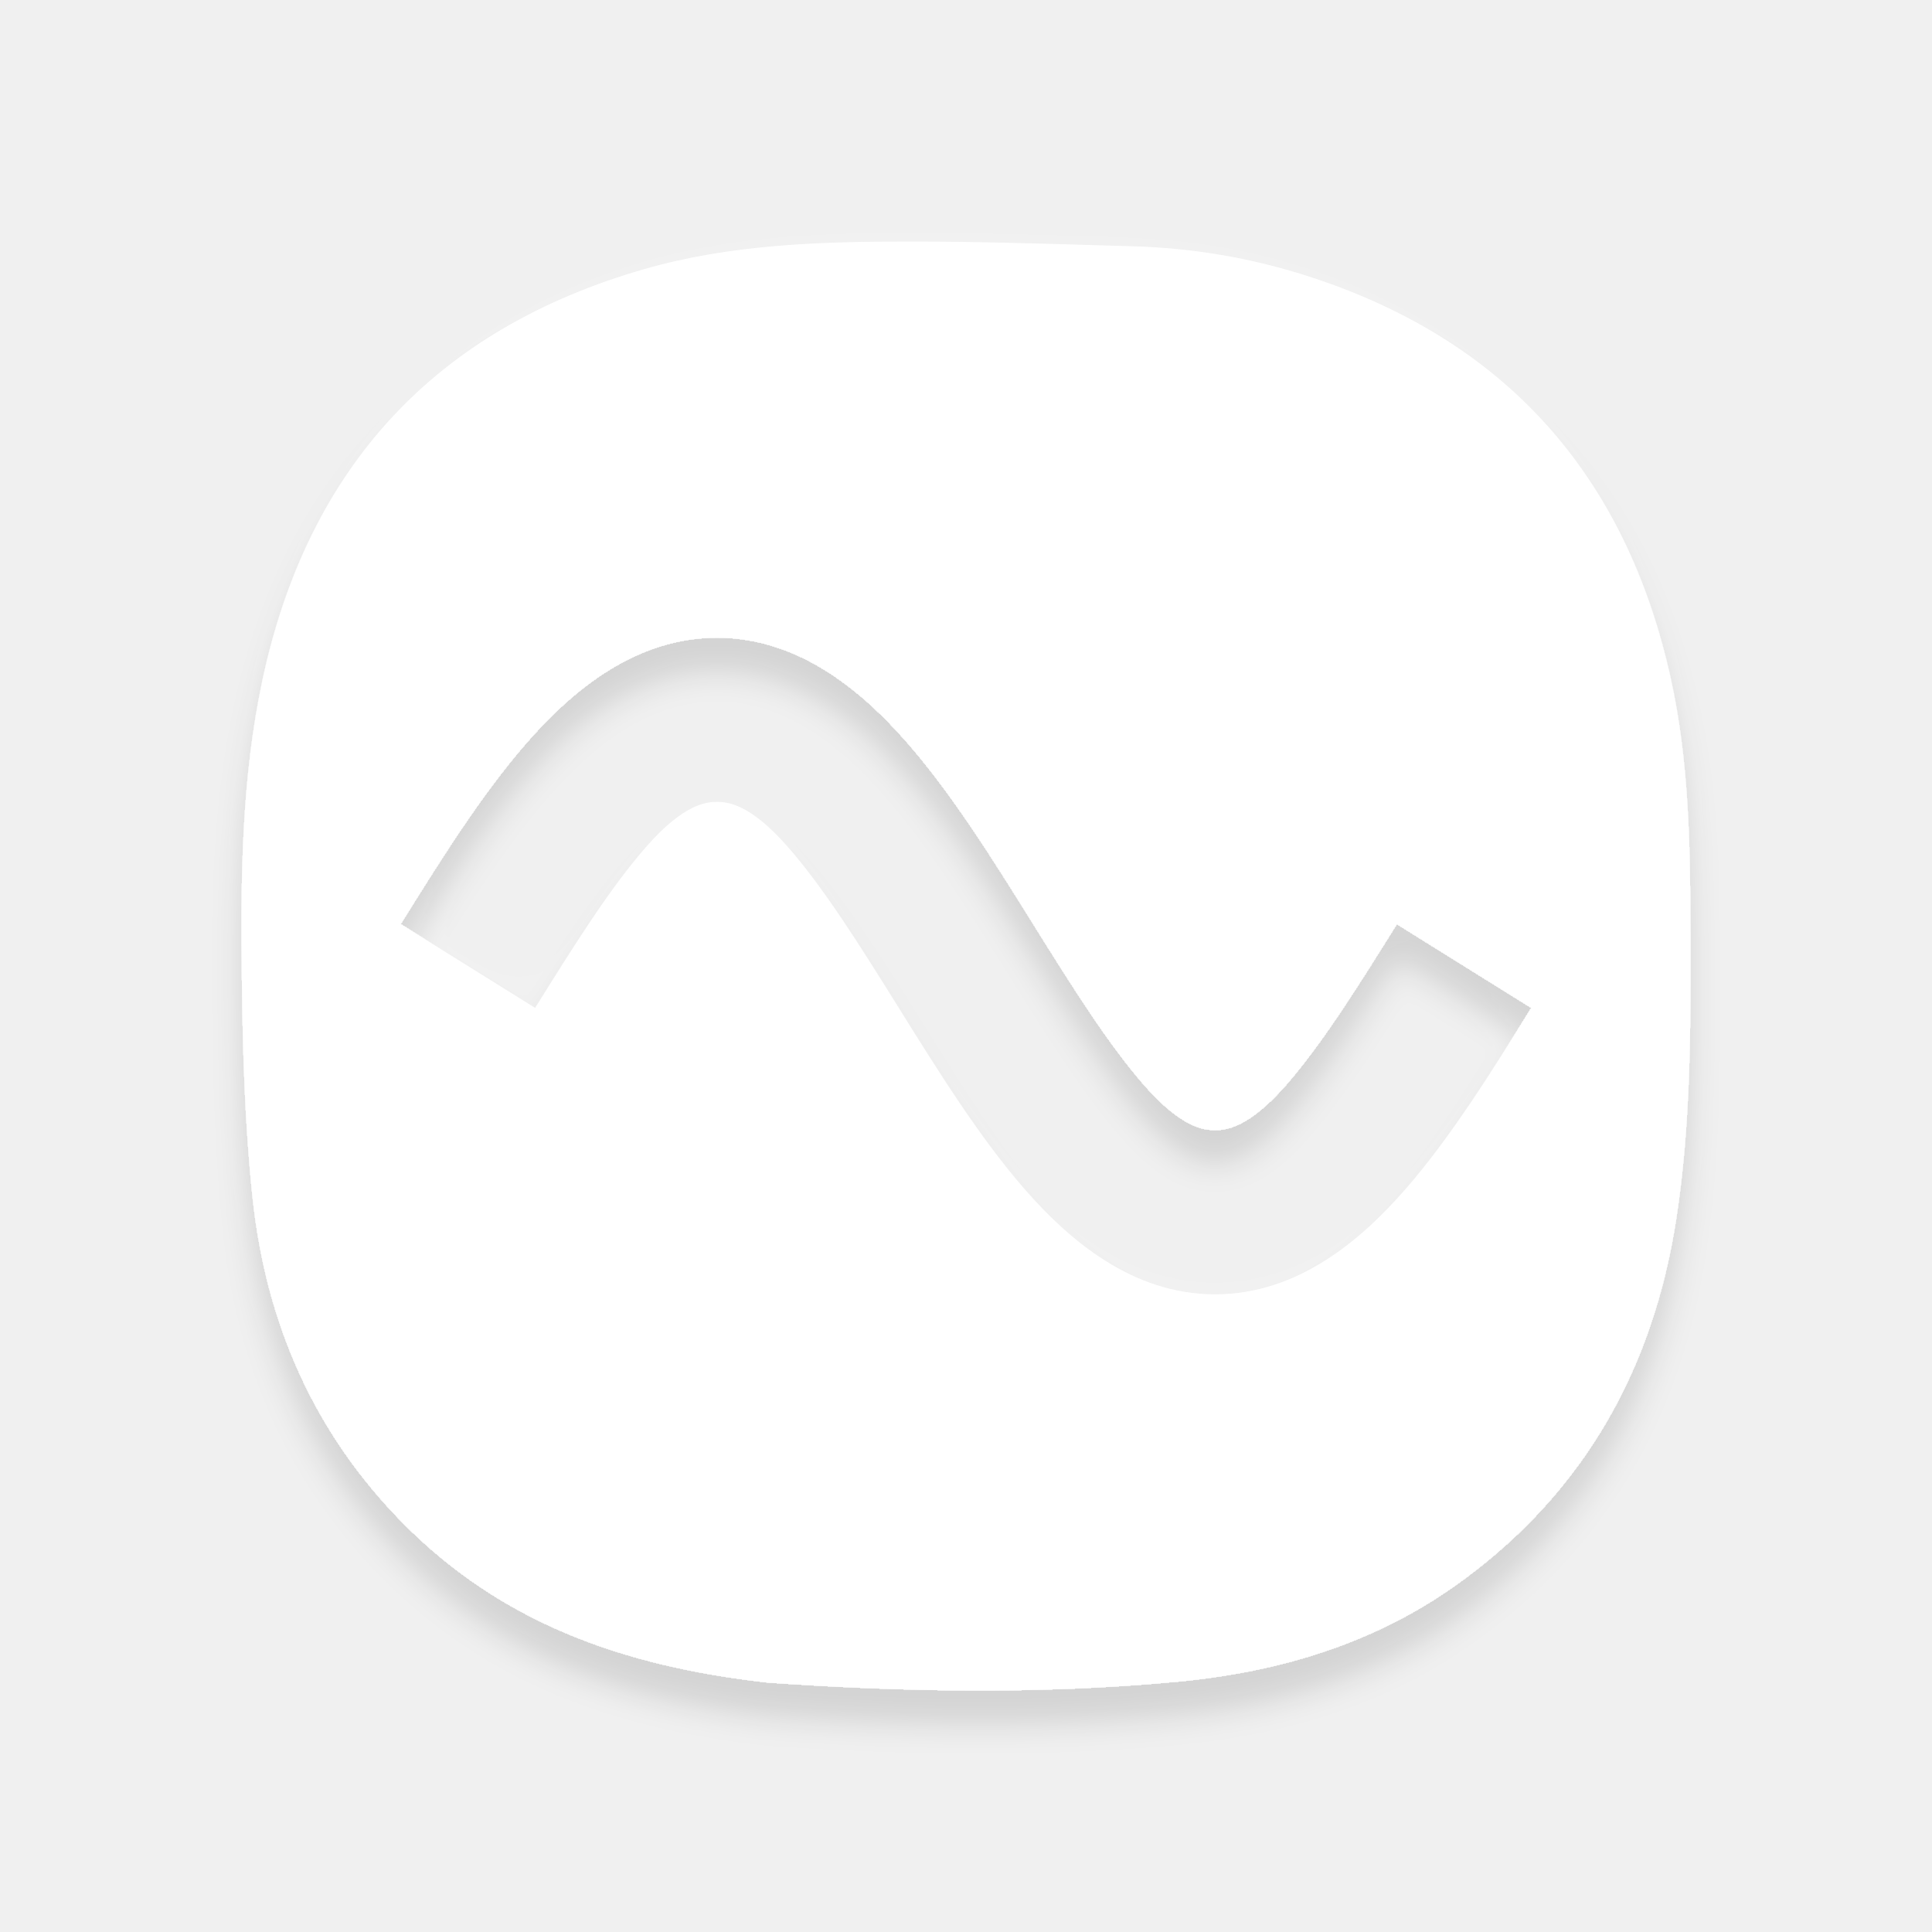
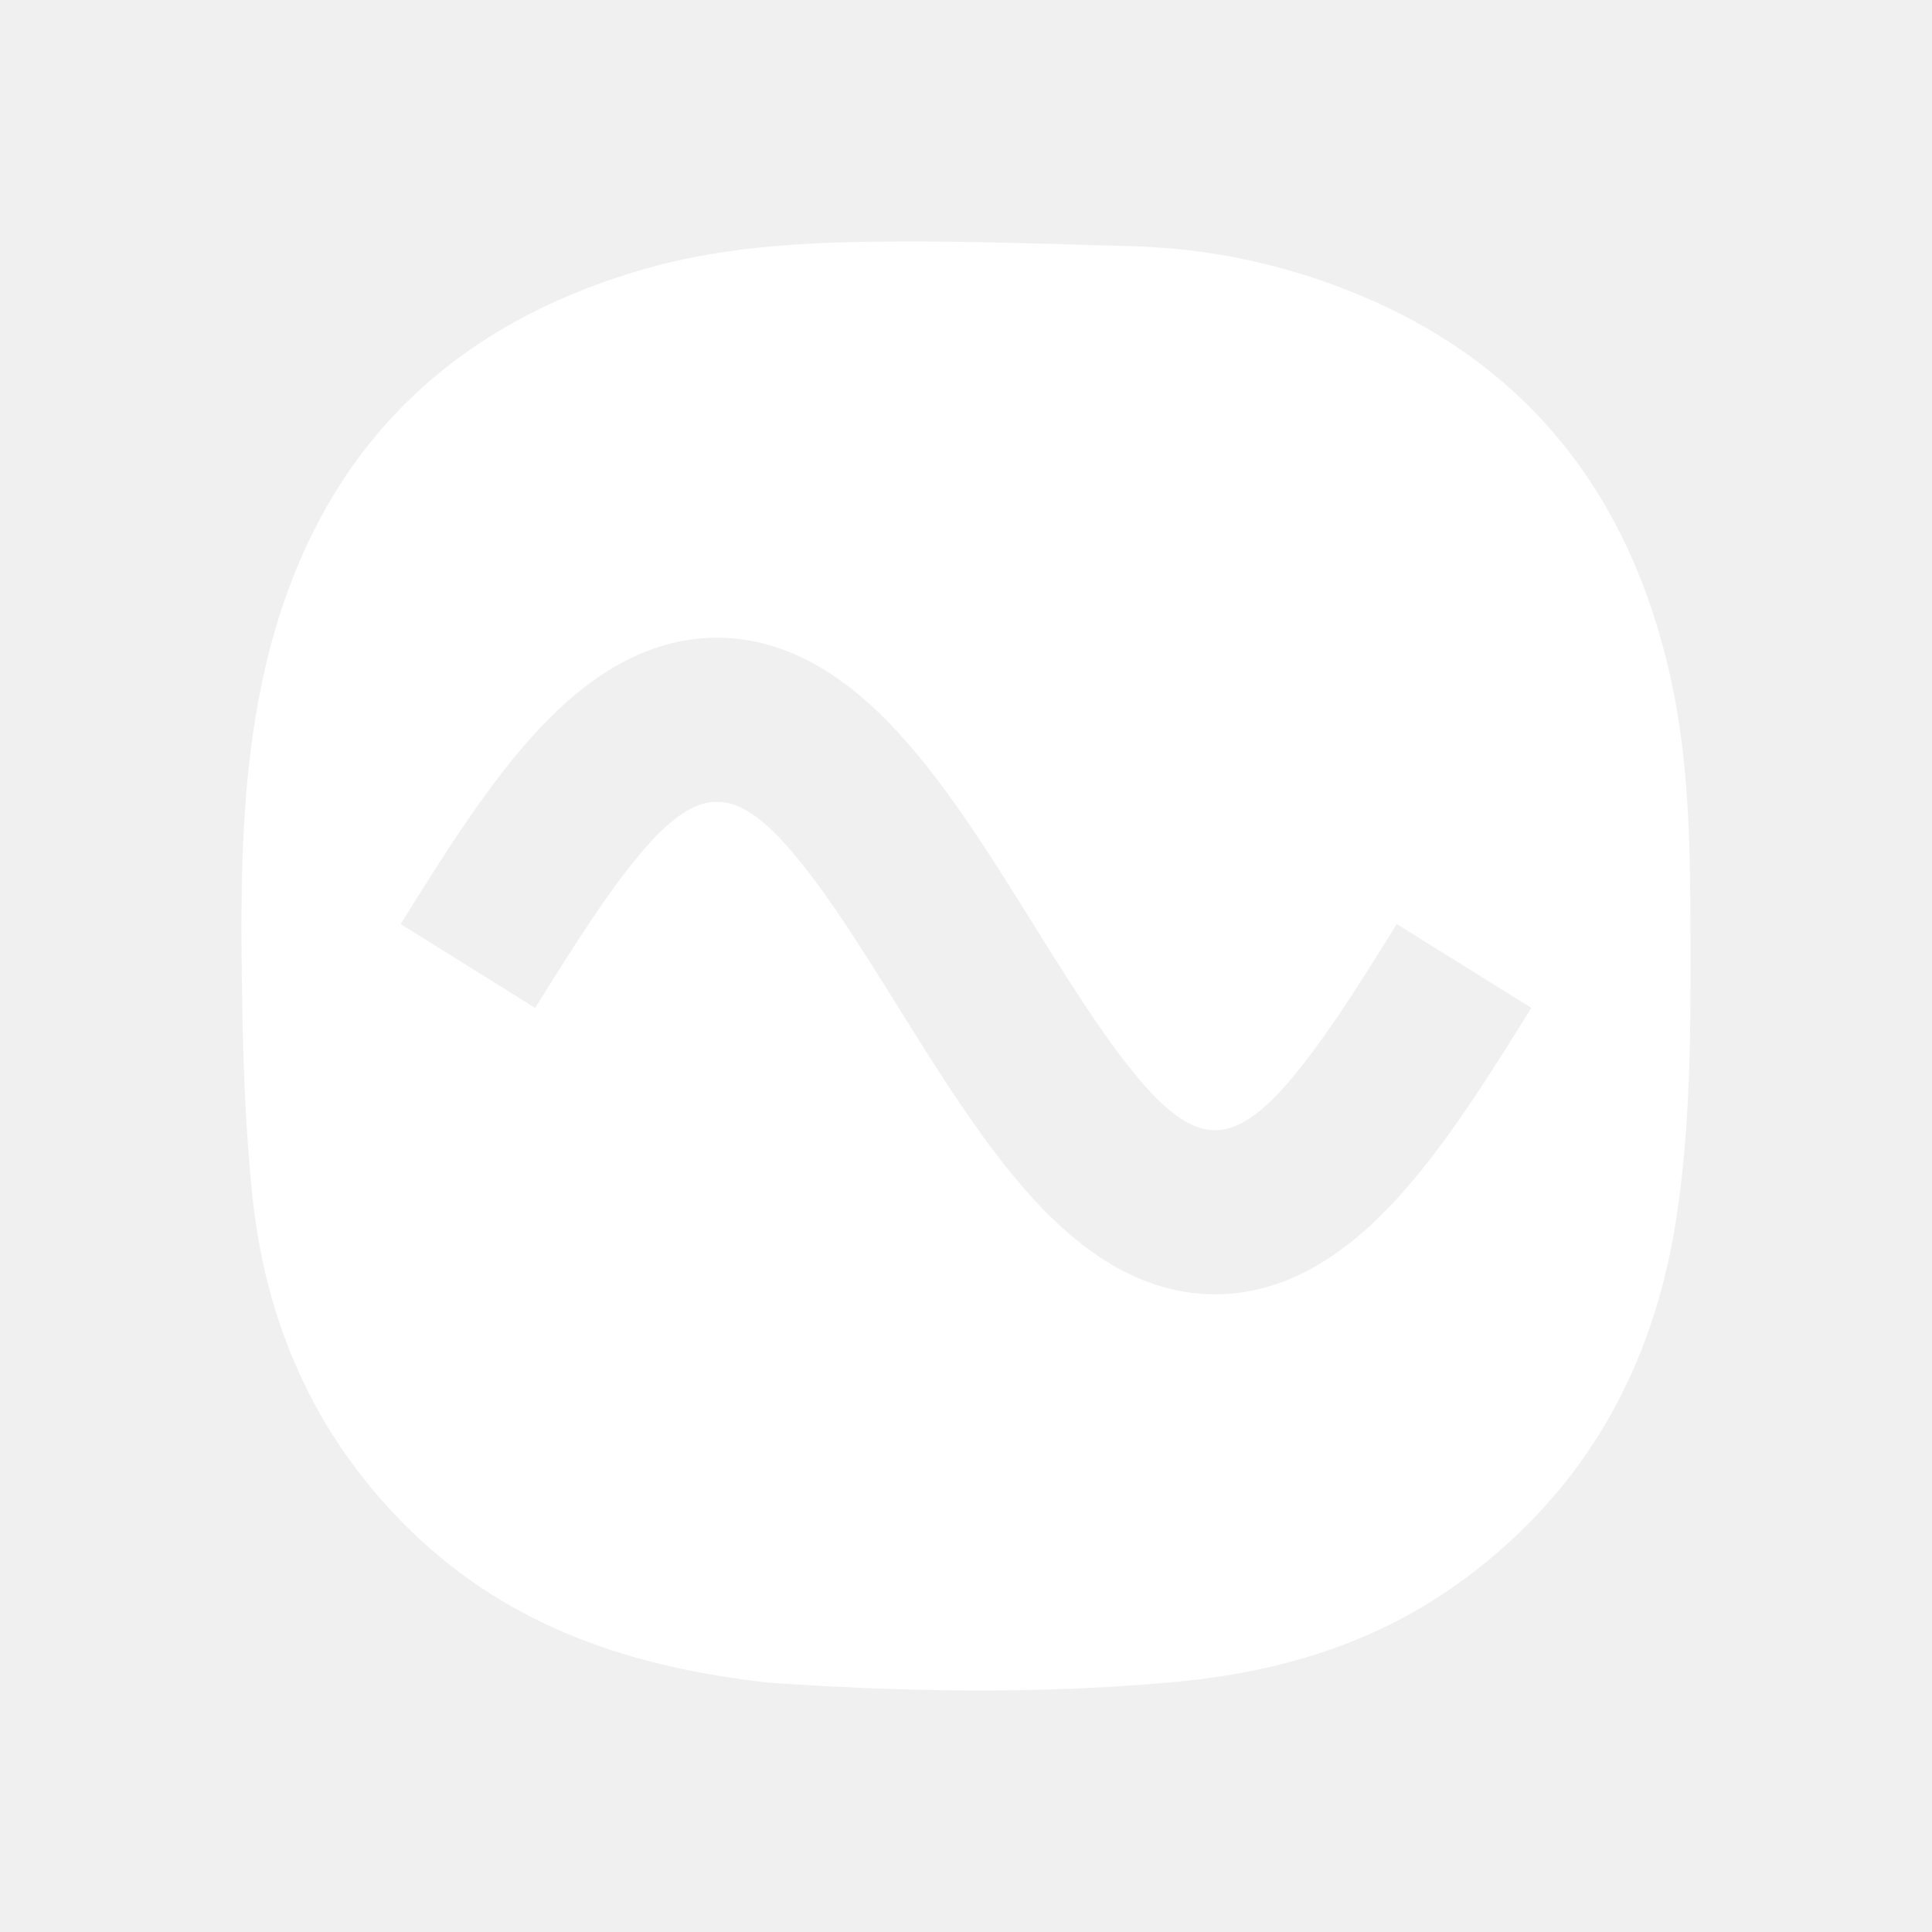
<svg xmlns="http://www.w3.org/2000/svg" width="40" height="40" viewBox="0 0 40 40" fill="none">
-   <g filter="url(#filter0_dd_338_987)">
-     <path fillRule="evenodd" clip-rule="evenodd" d="M15.943 34.841C12.844 34.499 10.359 33.567 8.351 31.541C6.496 29.666 5.507 27.386 5.23 24.803C5.071 23.311 5.026 21.802 5.008 20.301C4.981 18.217 4.997 16.127 5.435 14.076C6.379 9.667 9.017 6.807 13.36 5.565C15.112 5.065 16.925 5.003 18.732 5C20.098 4.998 21.464 5.039 22.829 5.08L23.453 5.098C24.686 5.134 25.899 5.337 27.073 5.715C31.182 7.036 33.664 9.848 34.59 14.043C34.962 15.726 34.994 17.442 34.998 19.155L34.999 19.3L34.999 19.32C35.004 21.302 35.008 23.287 34.702 25.253C34.226 28.319 32.822 30.843 30.301 32.704C28.532 34.011 26.508 34.619 24.353 34.82C21.441 35.094 18.525 35.018 15.94 34.839L15.943 34.841ZM11.08 20.868C11.904 19.546 12.635 18.382 13.376 17.535C14.154 16.645 14.621 16.602 14.844 16.602C15.066 16.602 15.534 16.645 16.312 17.535C17.053 18.382 17.784 19.546 18.608 20.868L18.65 20.936L18.65 20.936C19.423 22.175 20.285 23.558 21.218 24.625C22.131 25.669 23.438 26.797 25.156 26.797C26.875 26.797 28.182 25.669 29.095 24.625C30.028 23.558 30.89 22.175 31.662 20.936L31.662 20.936L31.662 20.936L31.705 20.868L28.92 19.132C28.096 20.454 27.365 21.618 26.625 22.465C25.846 23.355 25.379 23.398 25.156 23.398C24.934 23.398 24.466 23.355 23.688 22.465C22.948 21.618 22.216 20.454 21.392 19.132L21.35 19.064C20.577 17.825 19.715 16.442 18.782 15.375C17.869 14.331 16.563 13.203 14.844 13.203C13.125 13.203 11.818 14.331 10.906 15.375C9.972 16.442 9.11 17.825 8.338 19.064L8.295 19.132L11.08 20.868Z" fill="white" />
-   </g>
-   <defs>
-     <filter id="filter0_dd_338_987" x="3.569" y="3.093" width="32.861" height="33.225" filterUnits="userSpaceOnUse" color-interpolation-filters="sRGB">
-       <feFlood flood-opacity="0" result="BackgroundImageFix" />
-       <feColorMatrix in="SourceAlpha" type="matrix" values="0 0 0 0 0 0 0 0 0 0 0 0 0 0 0 0 0 0 127 0" result="hardAlpha" />
-       <feOffset dy="0.694" />
-       <feGaussianBlur stdDeviation="0.312" />
-       <feComposite in2="hardAlpha" operator="out" />
-       <feColorMatrix type="matrix" values="0 0 0 0 0 0 0 0 0 0 0 0 0 0 0 0 0 0 0.12 0" />
-       <feBlend mode="normal" in2="BackgroundImageFix" result="effect1_dropShadow_338_987" />
-       <feColorMatrix in="SourceAlpha" type="matrix" values="0 0 0 0 0 0 0 0 0 0 0 0 0 0 0 0 0 0 127 0" result="hardAlpha" />
-       <feOffset dy="-0.477" />
-       <feGaussianBlur stdDeviation="0.715" />
-       <feComposite in2="hardAlpha" operator="out" />
-       <feColorMatrix type="matrix" values="0 0 0 0 1 0 0 0 0 1 0 0 0 0 1 0 0 0 0.05 0" />
-       <feBlend mode="normal" in2="effect1_dropShadow_338_987" result="effect2_dropShadow_338_987" />
-       <feBlend mode="normal" in="SourceGraphic" in2="effect2_dropShadow_338_987" result="shape" />
-     </filter>
-   </defs>
+   <path fill-rule="evenodd" clip-rule="evenodd" d="M15.943 34.841C12.844 34.499 10.359 33.567 8.351 31.541C6.496 29.666 5.507 27.386 5.23 24.803C5.071 23.311 5.026 21.802 5.008 20.301C4.981 18.217 4.997 16.127 5.435 14.076C6.379 9.667 9.017 6.807 13.36 5.565C15.112 5.065 16.925 5.003 18.732 5C20.098 4.998 21.464 5.039 22.829 5.08L23.453 5.098C24.686 5.134 25.899 5.337 27.073 5.715C31.182 7.036 33.664 9.848 34.59 14.043C34.962 15.726 34.994 17.442 34.998 19.155L34.999 19.3L34.999 19.32C35.004 21.302 35.008 23.287 34.702 25.253C34.226 28.319 32.822 30.843 30.301 32.704C28.532 34.011 26.508 34.619 24.353 34.82C21.441 35.094 18.525 35.018 15.94 34.839L15.943 34.841ZM11.08 20.868C11.904 19.546 12.635 18.382 13.376 17.535C14.154 16.645 14.621 16.602 14.844 16.602C15.066 16.602 15.534 16.645 16.312 17.535C17.052 18.382 17.784 19.546 18.608 20.868L18.65 20.936L18.65 20.936C19.423 22.175 20.285 23.558 21.218 24.625C22.131 25.669 23.438 26.797 25.156 26.797C26.875 26.797 28.182 25.669 29.095 24.625C30.028 23.558 30.89 22.175 31.662 20.936L31.662 20.936L31.662 20.936L31.705 20.868L28.92 19.132C28.096 20.454 27.365 21.618 26.625 22.465C25.846 23.355 25.379 23.398 25.156 23.398C24.934 23.398 24.466 23.355 23.688 22.465C22.948 21.618 22.216 20.454 21.392 19.132L21.35 19.064C20.577 17.825 19.715 16.442 18.782 15.375C17.869 14.331 16.562 13.203 14.844 13.203C13.125 13.203 11.818 14.331 10.905 15.375C9.972 16.442 9.11 17.825 8.338 19.064L8.338 19.064L8.295 19.132L11.08 20.868Z" fill="white" />
</svg>
